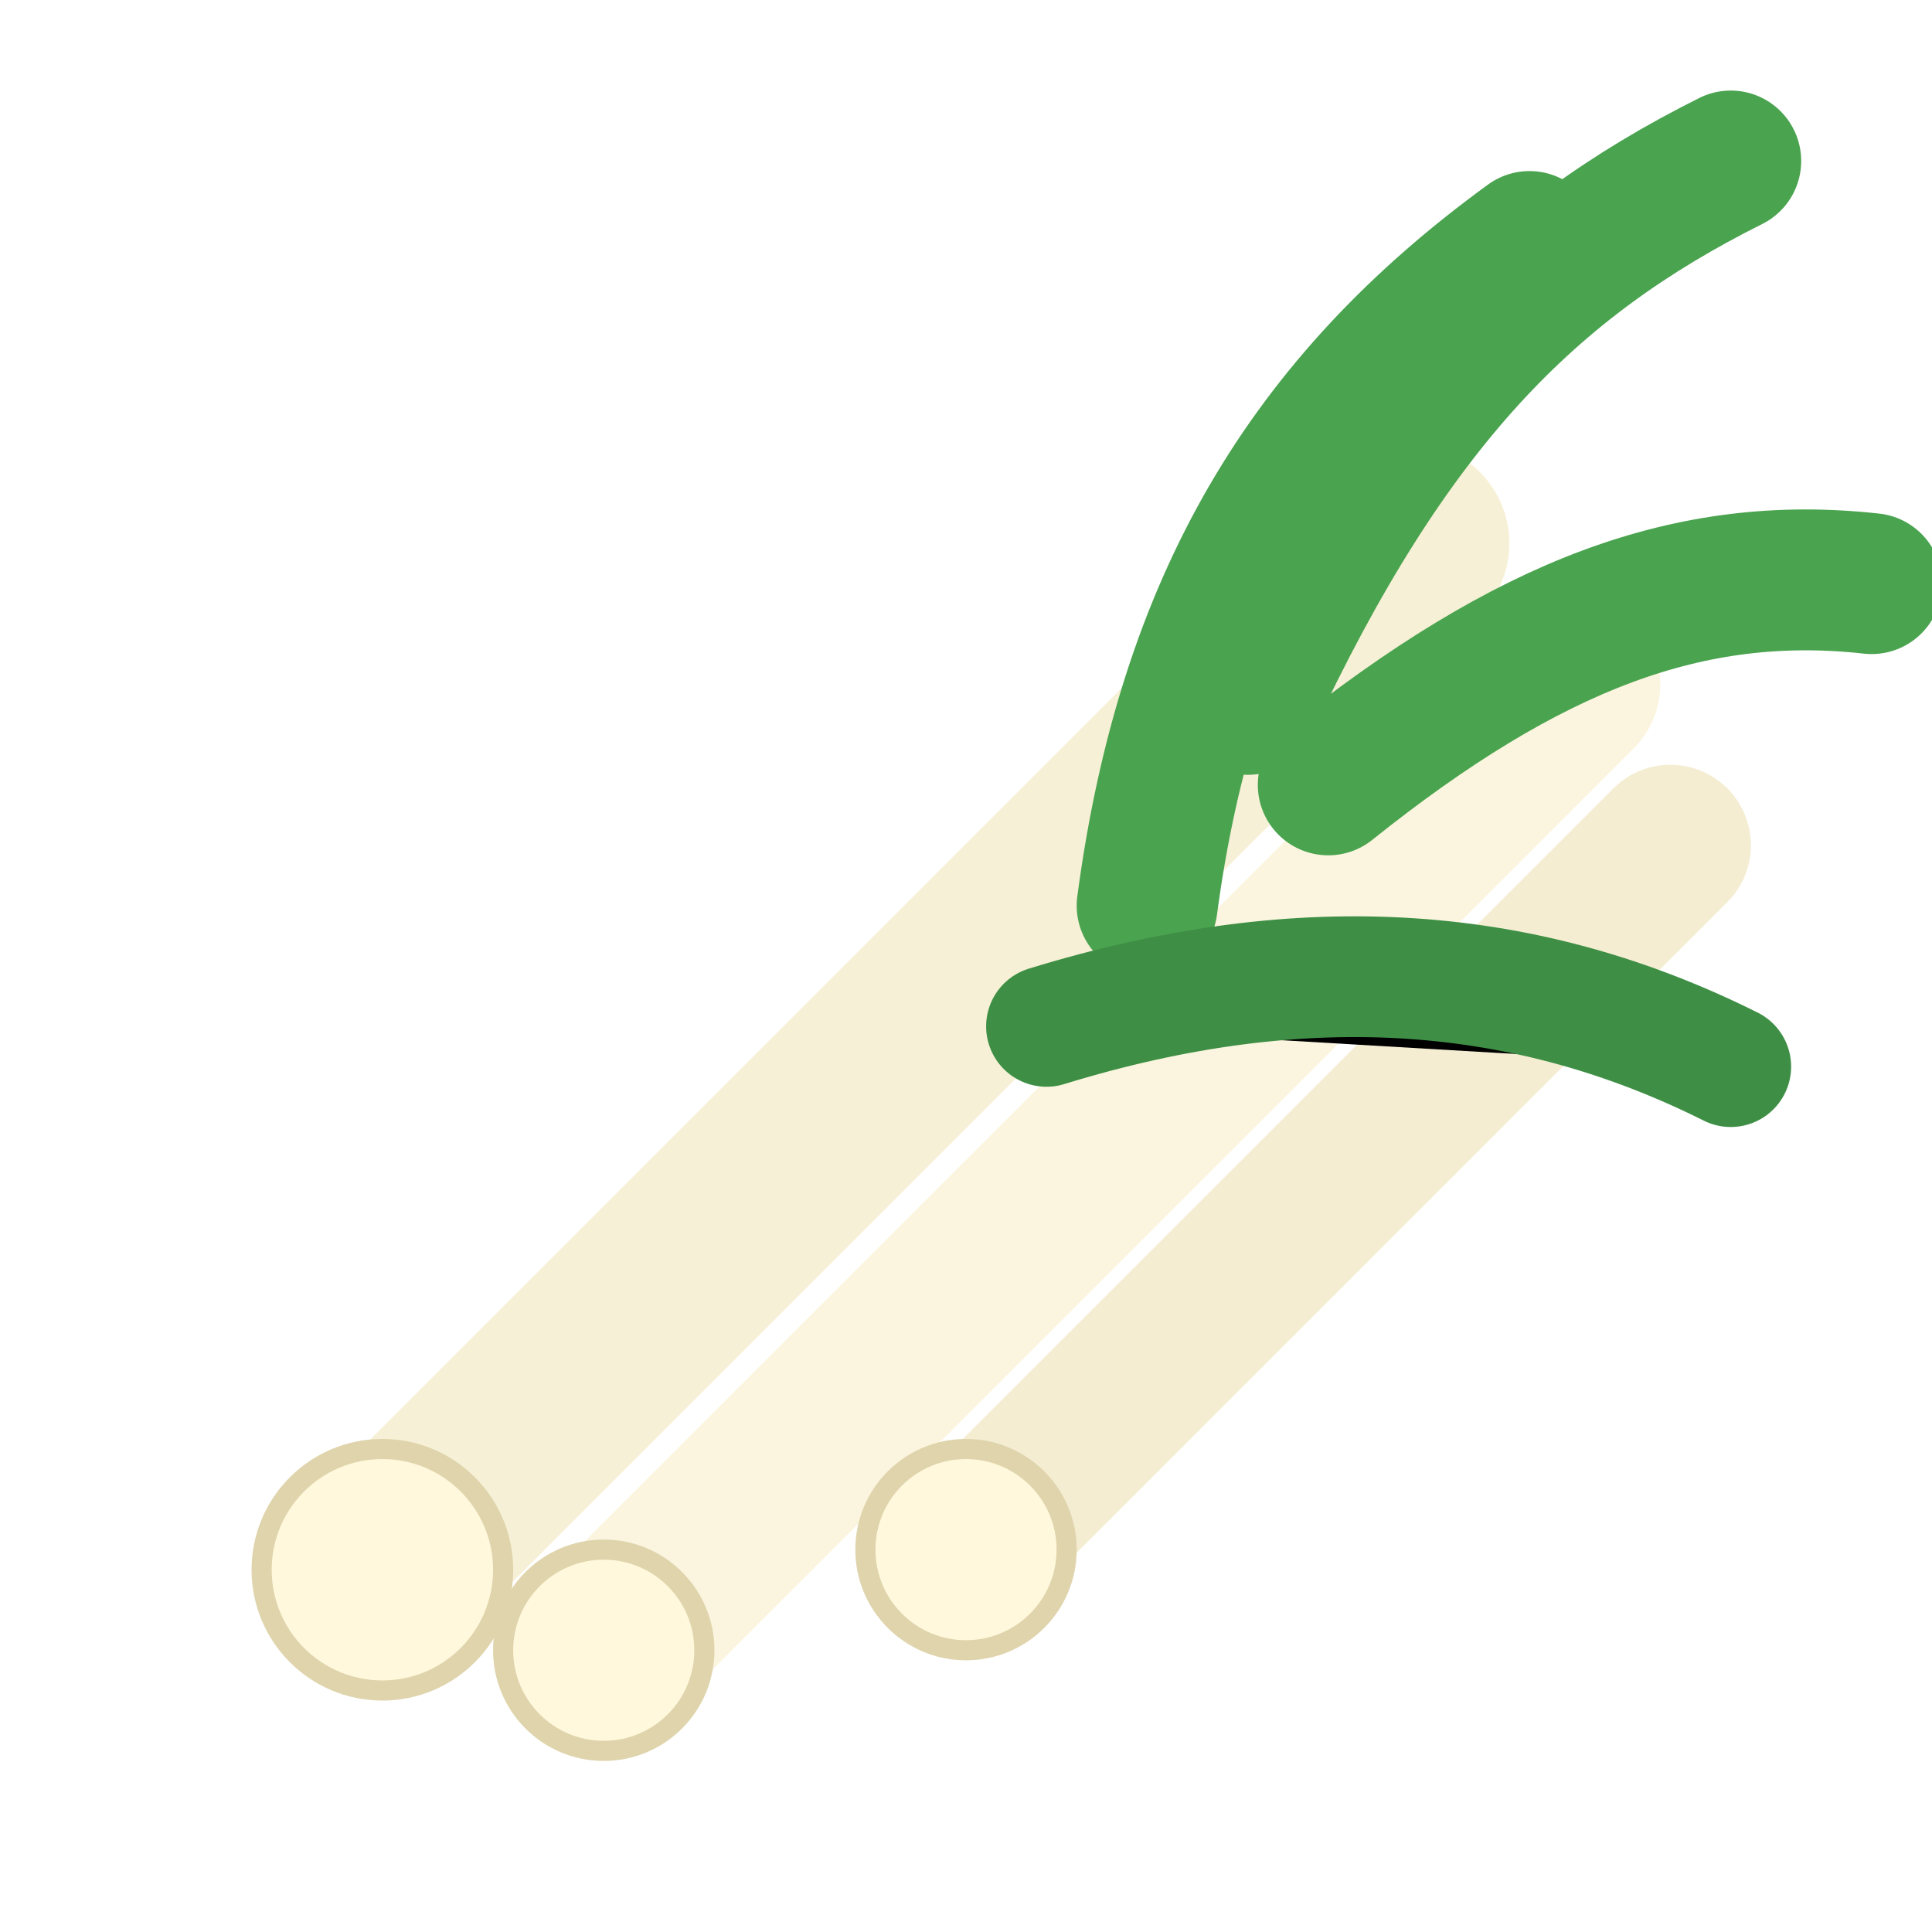
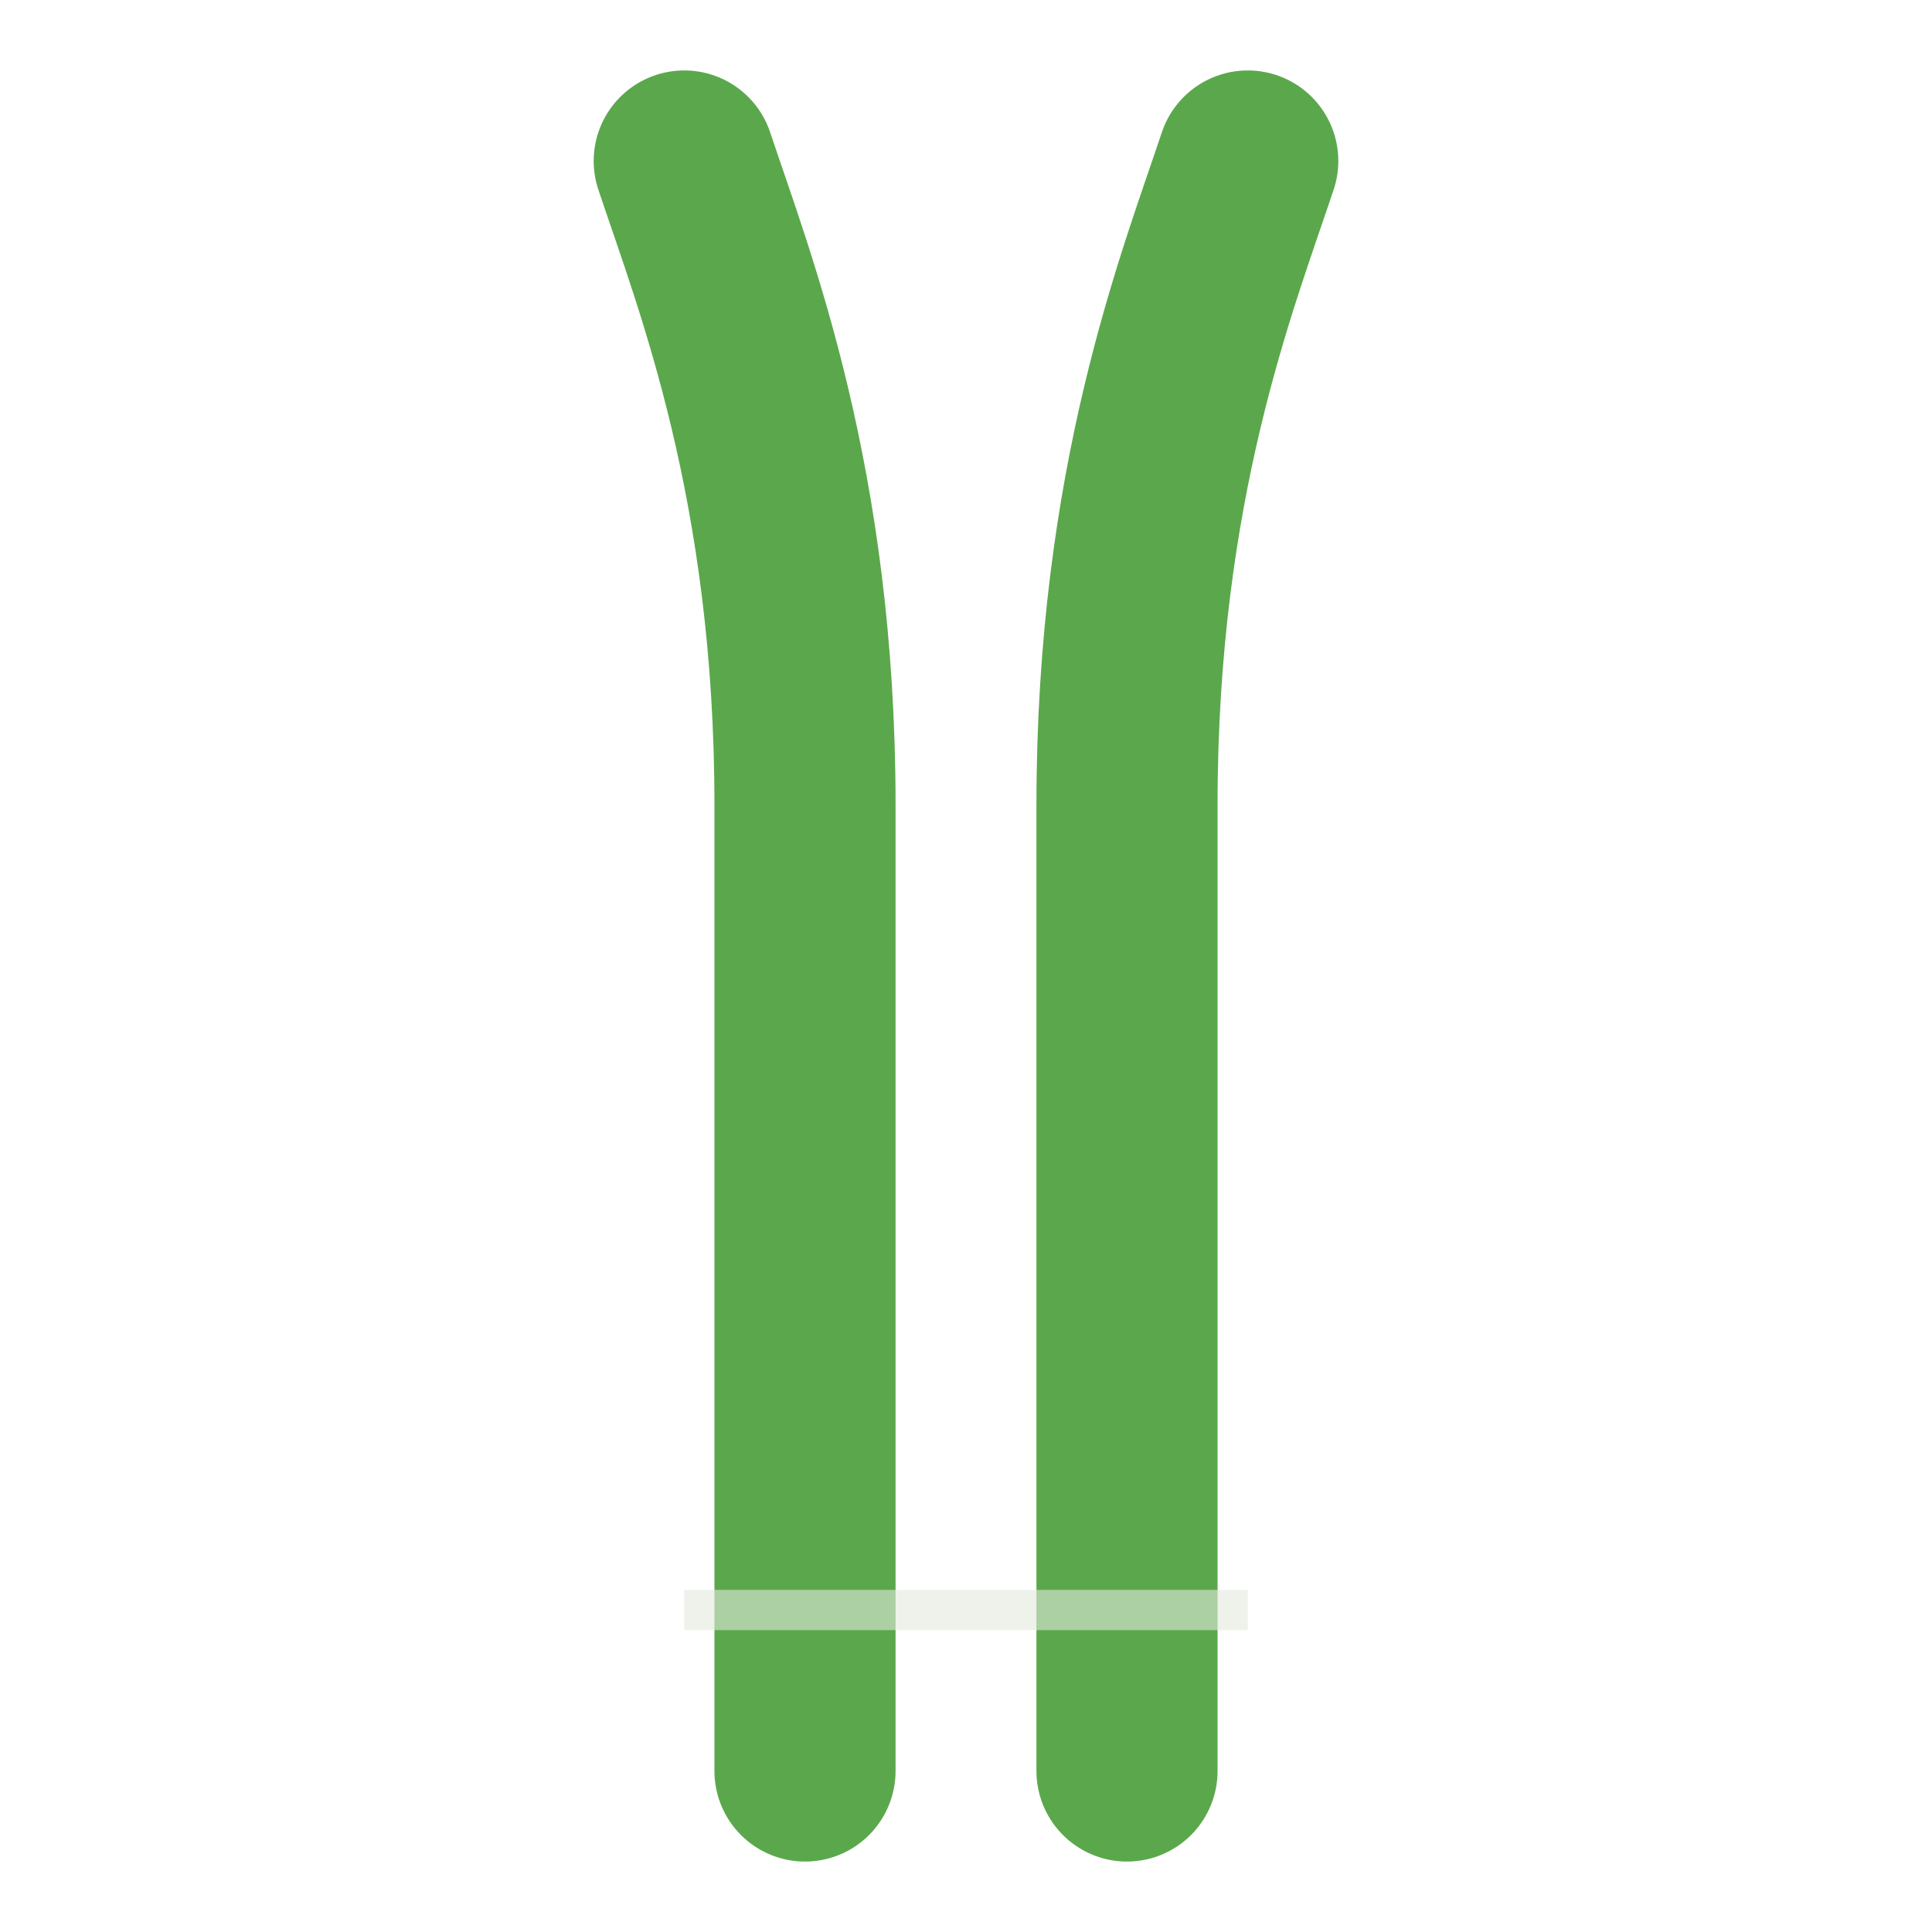
<svg xmlns="http://www.w3.org/2000/svg" viewBox="0 0 96 96" role="img" aria-label="대파">
+   <defs>
+     <linearGradient id="go" x1="48" y1="8" x2="48" y2="88">
+       <stop stop-color="#5aa84b" />
+       <stop offset=".5" stop-color="#9ed27f" />
+       <stop offset=".6" stop-color="#f3f8ea" />
+       <stop offset="1" stop-color="#ffffff" />
+     </linearGradient>
+   </defs>
  <g stroke-linecap="round">
-     <path d="M19 78 70 27" stroke="#f6f0d6" stroke-width="10" />
-     <path d="M30 82 78 34" stroke="#fbf5df" stroke-width="9" />
-     <path d="M48 77 83 42" stroke="#f4edd2" stroke-width="8" />
-     <path d="M62 35C69 20 76 13 86 8M66 39c10-8 18-11 27-10M57 45c2-15 8-25 19-33" stroke="#4aa34f" stroke-width="7" />
-     <path d="M52 51c13-4 24-3 34 2" stroke="#3e8f45" stroke-width="6" />
+     <path d="M40 88V40c0-16-4-26-6-32" stroke="url(#go)" stroke-width="9" fill="none" />
+     <path d="M48 88V36c0-18 0-26 0-30" stroke="url(#go)" stroke-width="9" fill="none" />
+     <path d="M56 88V40c0-16 4-26 6-32" stroke="url(#go)" stroke-width="9" fill="none" />
  </g>
-   <circle cx="19" cy="78" r="6" fill="#fff8dc" stroke="#dfd4ac" />
-   <circle cx="30" cy="82" r="5" fill="#fff8dc" stroke="#dfd4ac" />
-   <circle cx="48" cy="77" r="5" fill="#fff8dc" stroke="#dfd4ac" />
+   <path d="M34 80h28" stroke="#e3eadd" stroke-width="2" opacity=".6" />
</svg>
